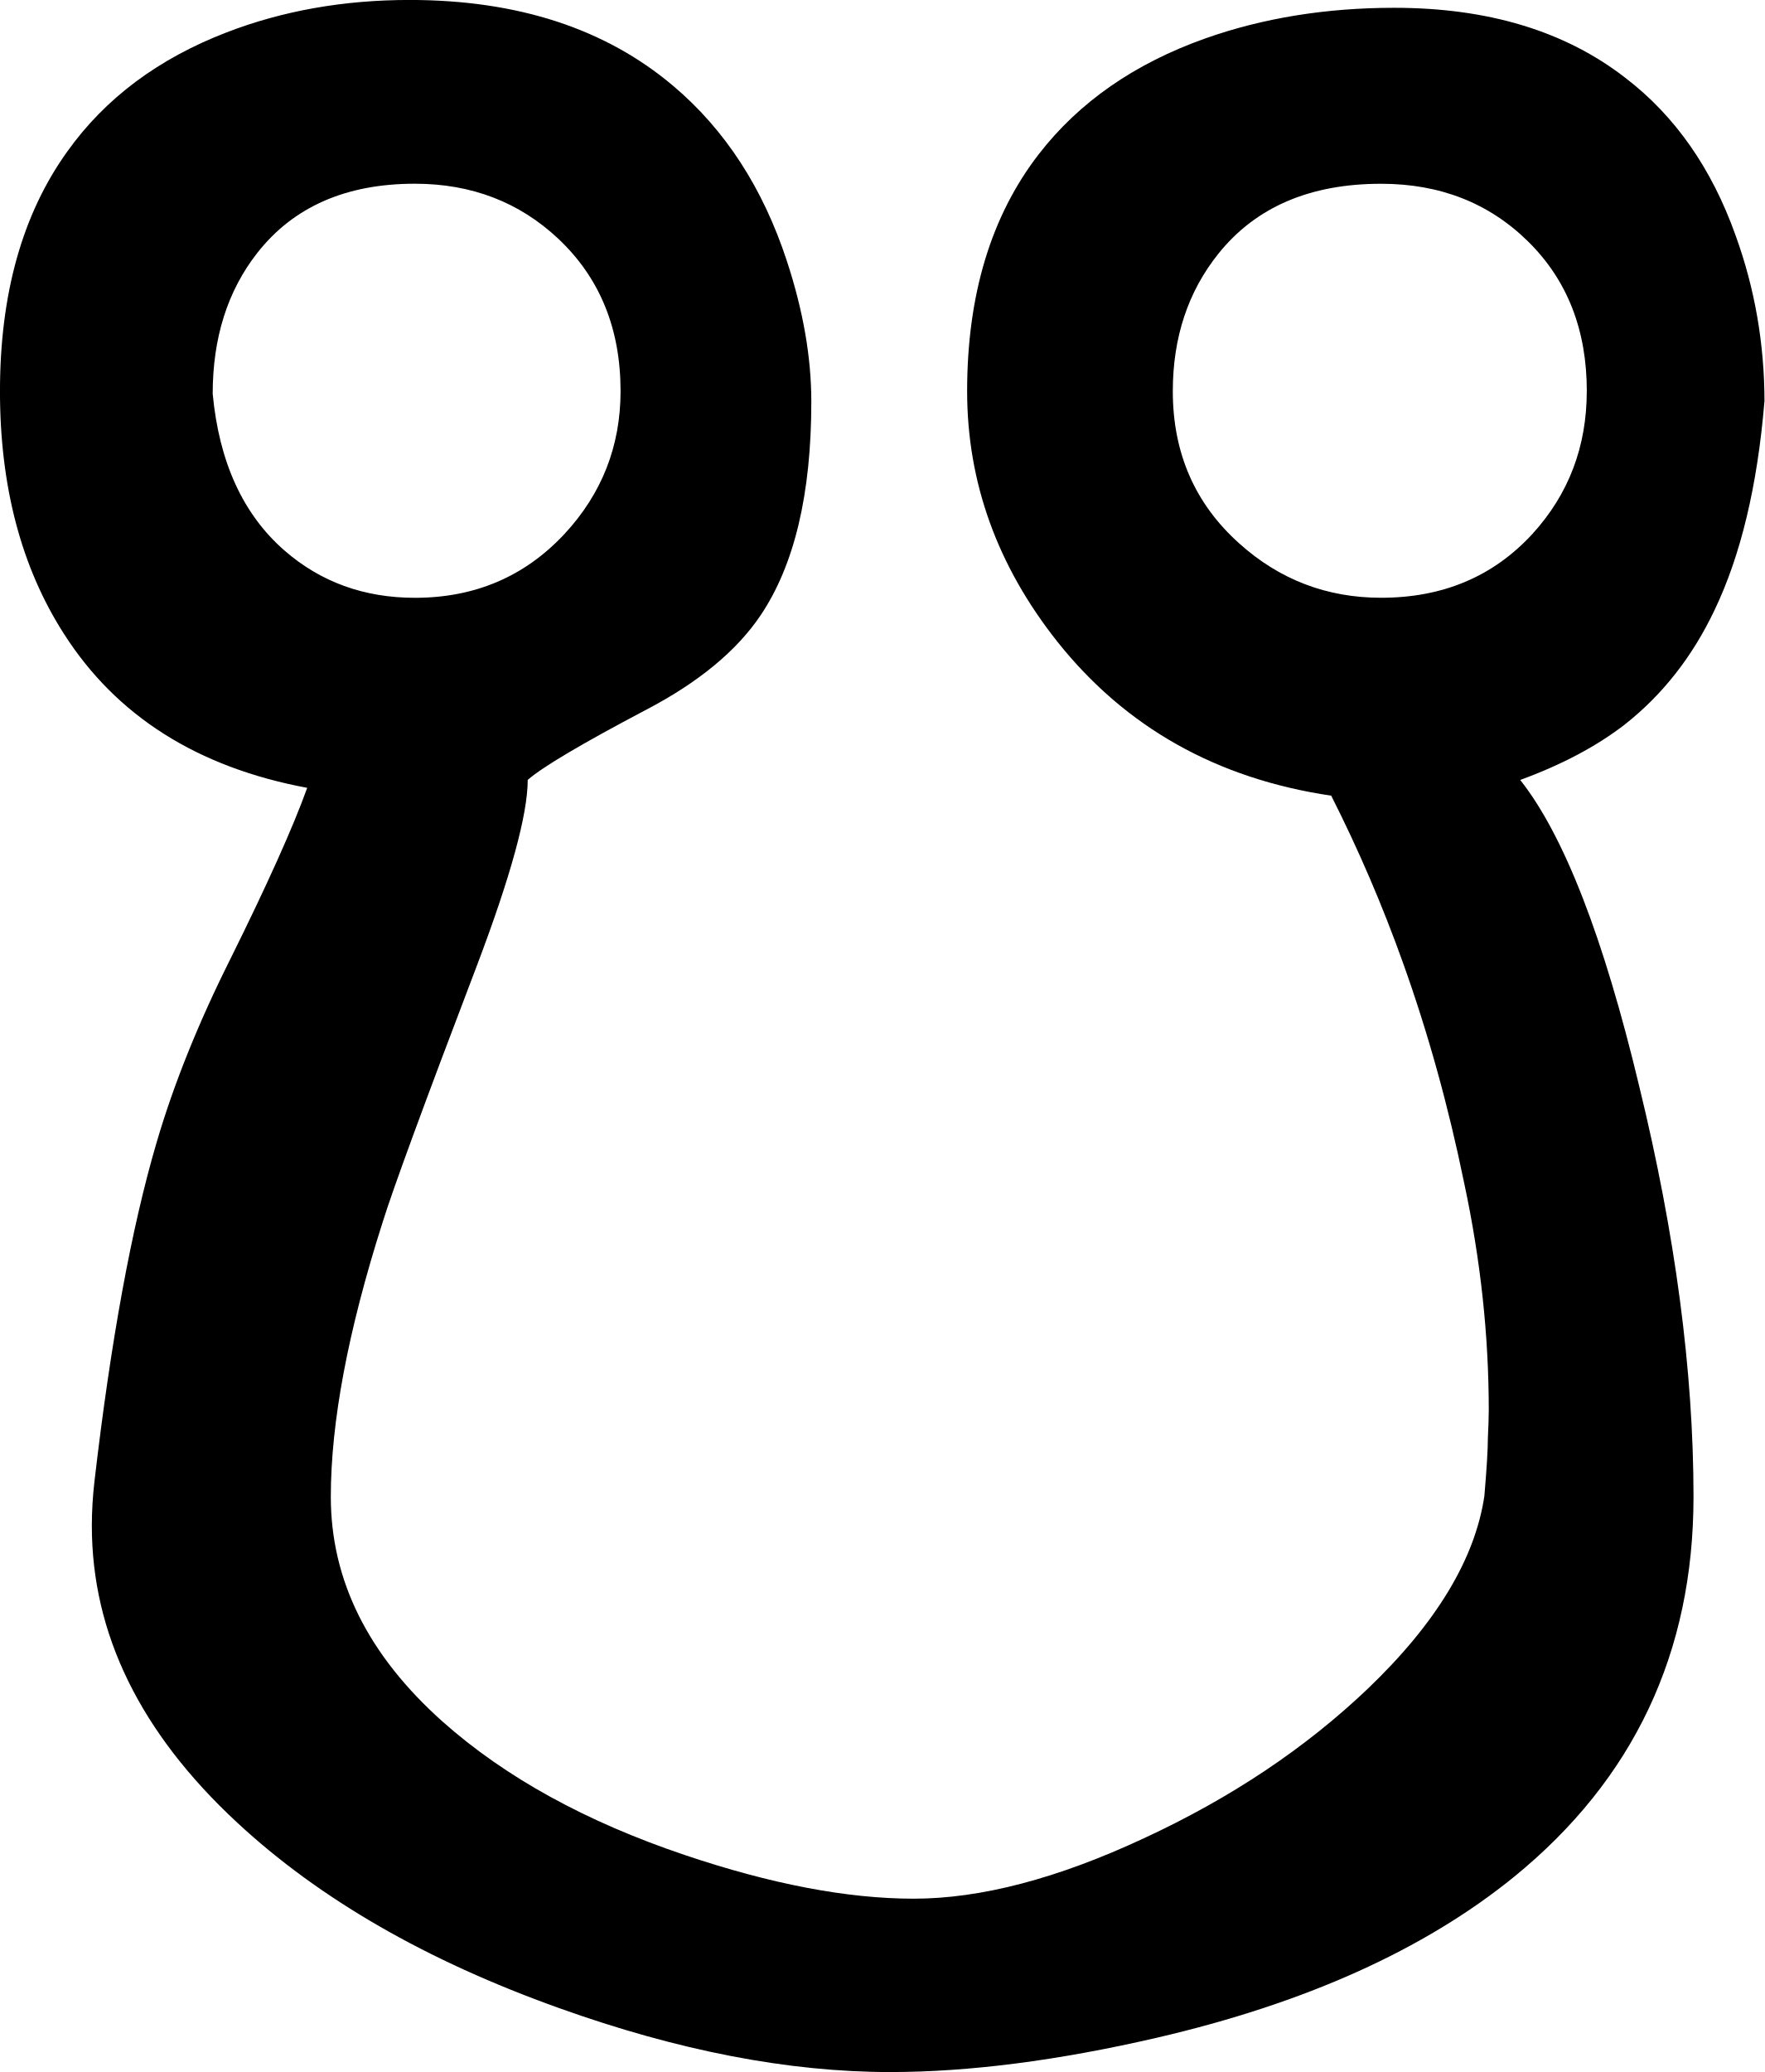
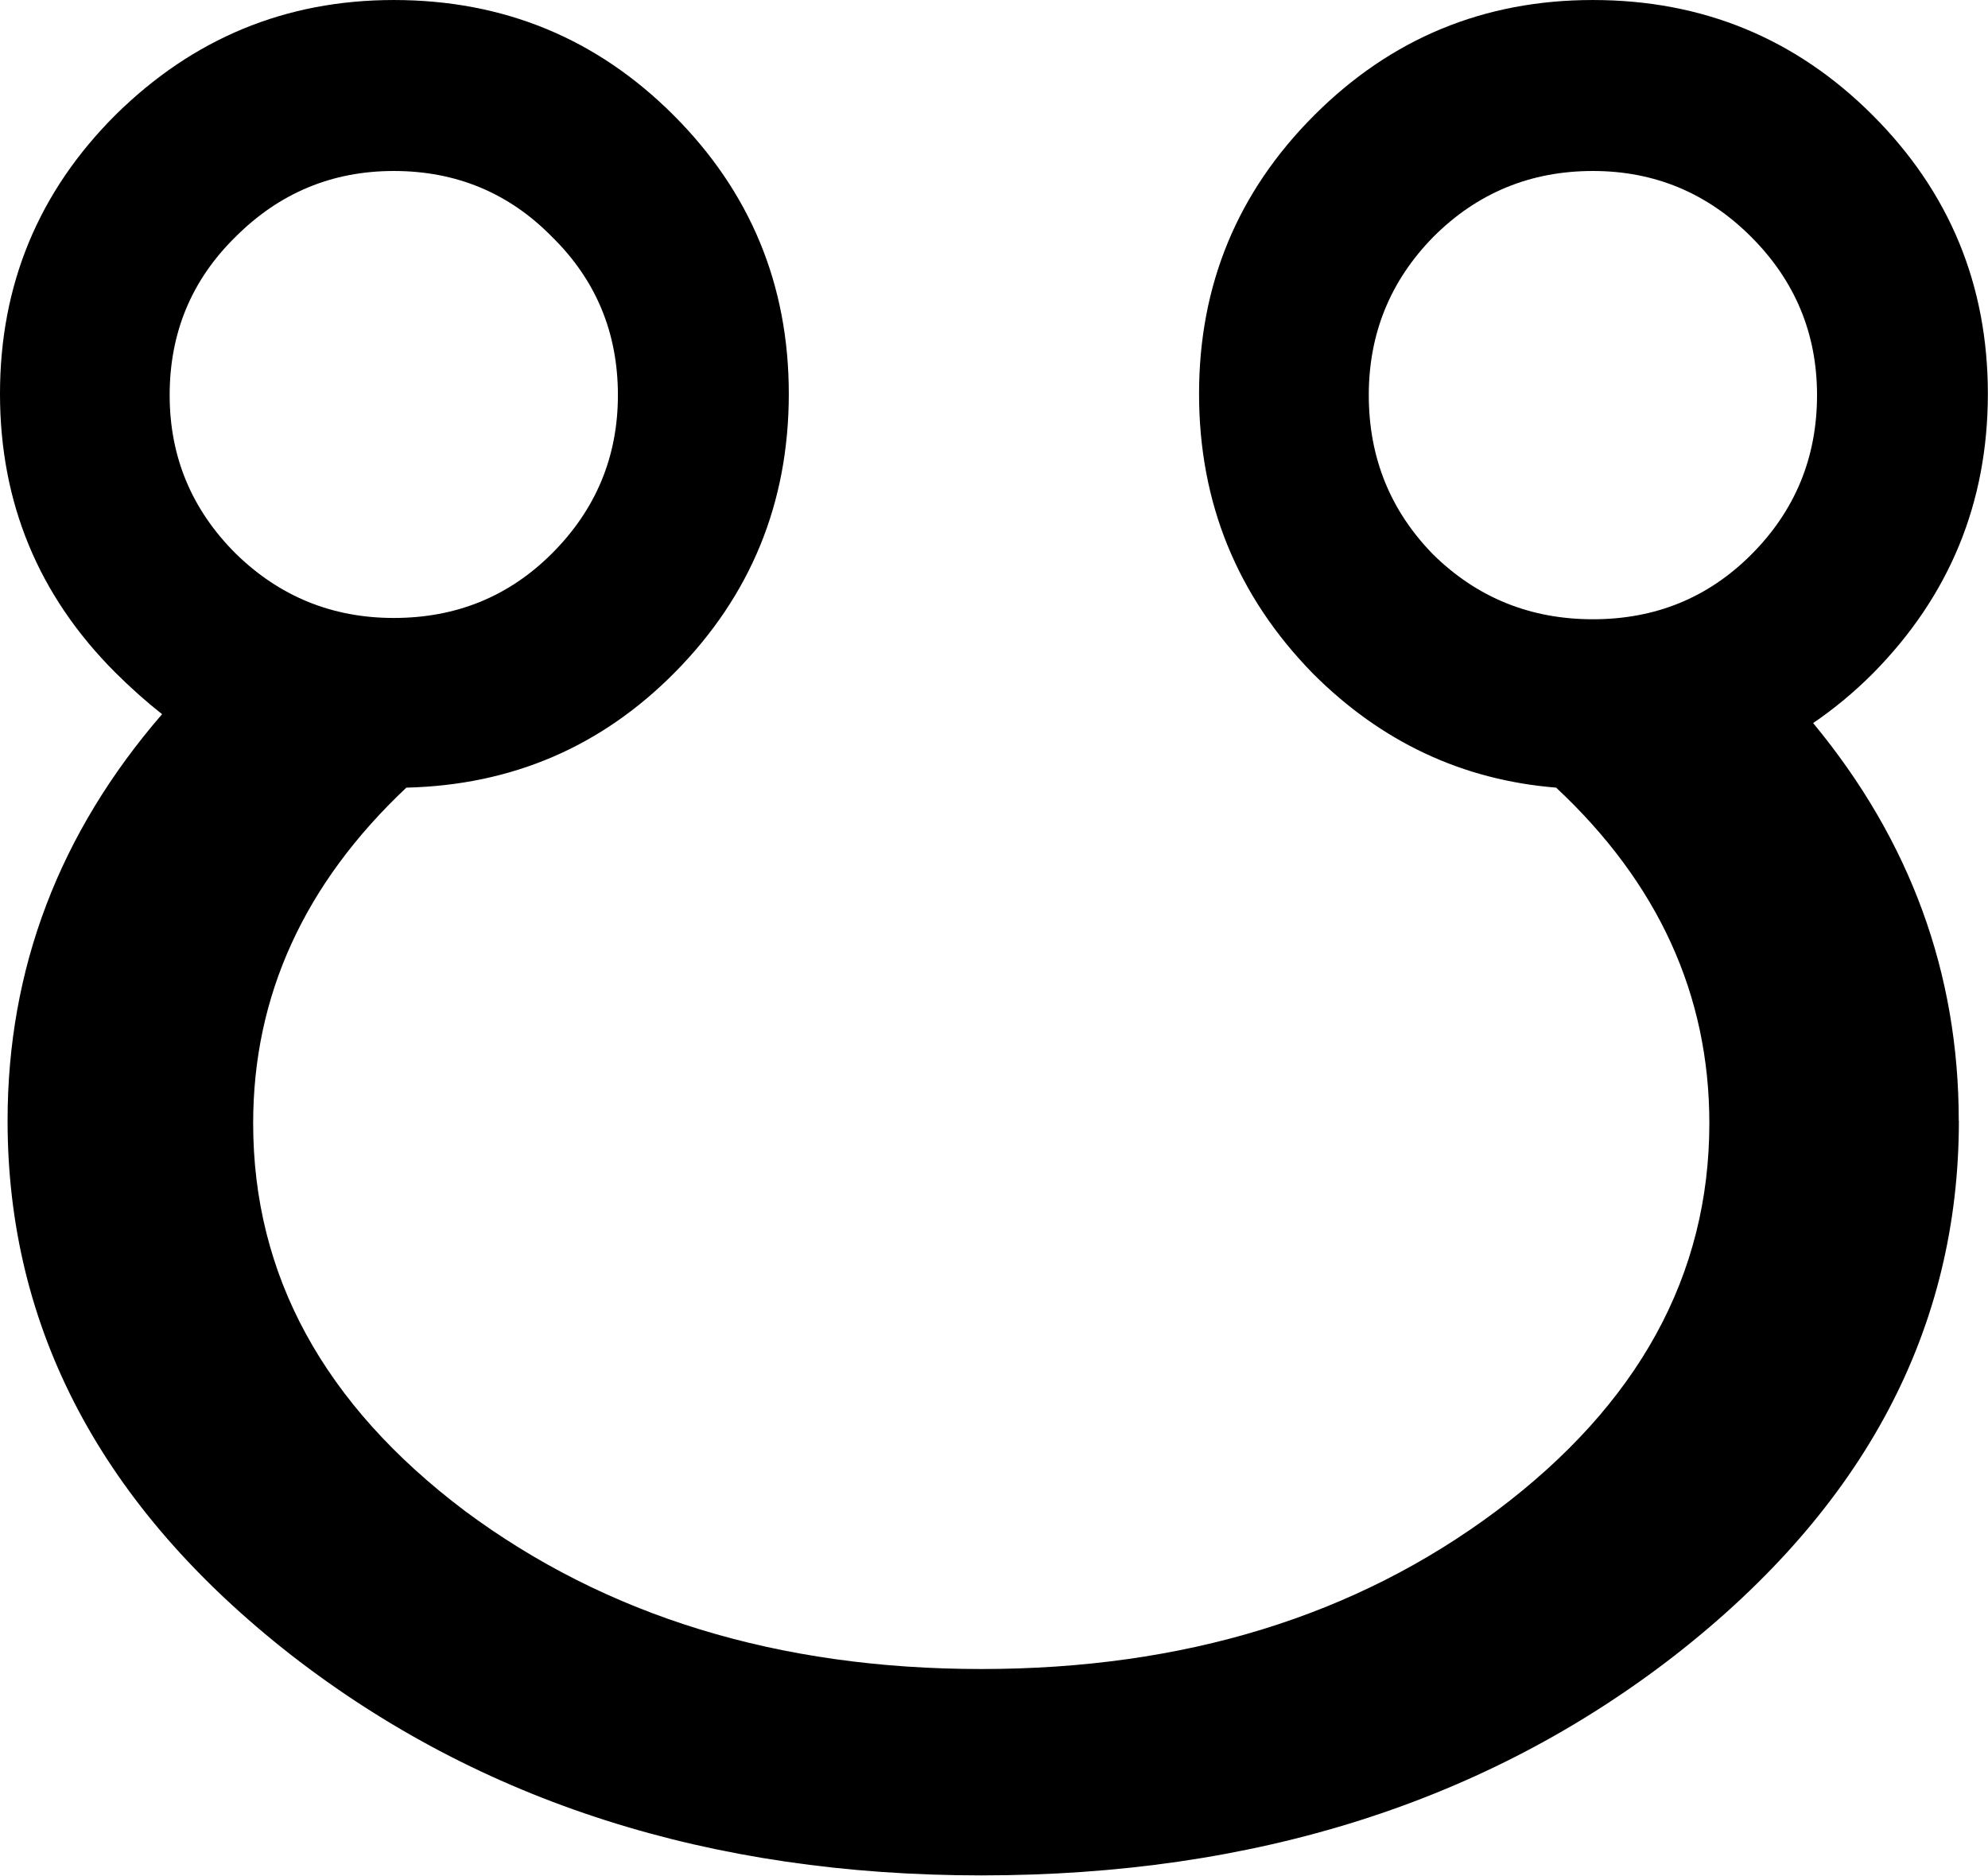
- <svg xmlns="http://www.w3.org/2000/svg" width="39.375" height="46.23" id="svg2" version="1.1">
+ <svg xmlns="http://www.w3.org/2000/svg" width="30.664" height="28.926" id="svg2" version="1.0">
  <defs id="defs4" />
-   <g id="layer1" transform="translate(-157.2685,-541.458)">
-     <g transform="translate(4.194199,642.2756)" style="font-size:40px;font-style:normal;font-variant:normal;font-weight:normal;font-stretch:normal;line-height:125%;letter-spacing:0px;word-spacing:0px;fill:#000000;fill-opacity:1;stroke:none;font-family:Placidus Symbols;-inkscape-font-specification:Placidus Symbols" id="text3055">
-       <g transform="translate(145.3928,-112.6555)" style="line-height:125%;fill:#000000;font-family:Placidus Symbols;-inkscape-font-specification:Placidus Symbols" id="text3965">
-         <path d="m 47.056,20.803 c -0.156,1.875 -0.527,3.425 -1.113,4.648 -0.495,1.042 -1.165,1.895 -2.012,2.559 -0.625,0.482 -1.4,0.892 -2.324,1.23 0.977,1.237 1.862,3.516 2.656,6.836 0.807,3.307 1.211,6.361 1.211,9.16 -3.7e-5,3.477 -1.335,6.302 -4.004,8.477 -2.005,1.628 -4.668,2.826 -7.988,3.594 -2.201,0.508 -4.18,0.762 -5.938,0.762 -2.266,-9e-6 -4.727,-0.475 -7.383,-1.426 -2.956,-1.055 -5.352,-2.435 -7.188,-4.141 -2.161,-2.005 -3.242,-4.212 -3.242,-6.621 -2.1e-6,-0.326 0.02,-0.658 0.059,-0.996 0.365,-3.138 0.827,-5.658 1.387,-7.559 0.378,-1.289 0.924,-2.65 1.641,-4.082 0.833,-1.68 1.406,-2.956 1.719,-3.828 -2.448,-0.456 -4.258,-1.602 -5.43,-3.438 -0.951,-1.484 -1.426,-3.288 -1.426,-5.41 0,-2.174 0.501,-3.958 1.504,-5.352 0.846,-1.185 2.031,-2.07 3.555,-2.656 1.25,-0.482 2.611,-0.723 4.082,-0.723 2.409,3.7e-5 4.368,0.638 5.879,1.914 1.159,0.977 2.005,2.279 2.539,3.906 0.365,1.107 0.547,2.155 0.547,3.145 -1.8e-5,2.057 -0.378,3.646 -1.133,4.766 -0.534,0.794 -1.387,1.497 -2.559,2.109 -1.432,0.755 -2.311,1.276 -2.637,1.562 -1.1e-5,0.768 -0.378,2.148 -1.133,4.141 -1.172,3.073 -1.875,4.987 -2.109,5.742 -0.768,2.409 -1.152,4.447 -1.152,6.113 -7e-6,1.862 0.833,3.535 2.5,5.02 1.393,1.237 3.19,2.227 5.391,2.969 1.927,0.651 3.633,0.977 5.117,0.977 1.497,-5e-6 3.21,-0.449 5.137,-1.348 1.94,-0.898 3.607,-2.012 5,-3.34 1.523,-1.458 2.389,-2.891 2.598,-4.297 0.052,-0.612 0.078,-1.042 0.078,-1.289 0.013,-0.26 0.019,-0.469 0.02,-0.625 -3.3e-5,-1.667 -0.182,-3.353 -0.547,-5.059 -0.352,-1.719 -0.807,-3.359 -1.367,-4.922 -0.456,-1.276 -0.99,-2.52 -1.602,-3.73 -2.552,-0.378 -4.59,-1.523 -6.113,-3.438 -1.341,-1.693 -2.012,-3.555 -2.012,-5.586 -2.2e-5,-2.148 0.534,-3.913 1.602,-5.293 0.898,-1.159 2.135,-2.018 3.711,-2.578 1.289,-0.456 2.695,-0.684 4.219,-0.684 2.096,3.7e-5 3.815,0.521 5.156,1.562 1.107,0.846 1.927,2.018 2.461,3.516 0.43,1.185 0.644,2.422 0.645,3.711 m -3.965,-0.234 c -3.6e-5,-1.367 -0.436,-2.48 -1.309,-3.34 -0.872,-0.859 -1.966,-1.289 -3.281,-1.289 -1.589,3.3e-5 -2.8,0.521 -3.633,1.562 -0.677,0.846 -1.016,1.869 -1.016,3.066 -2.7e-5,1.38 0.495,2.513 1.484,3.398 0.898,0.807 1.953,1.211 3.164,1.211 1.38,2.4e-5 2.506,-0.475 3.379,-1.426 0.807,-0.885 1.211,-1.947 1.211,-3.184 m -21.562,0 c -1.4e-5,-1.393 -0.462,-2.526 -1.387,-3.398 -0.872,-0.82 -1.94,-1.23 -3.203,-1.23 -1.536,3.3e-5 -2.708,0.514 -3.516,1.543 -0.664,0.846 -0.996,1.895 -0.996,3.145 0.143,1.523 0.677,2.689 1.602,3.496 0.807,0.703 1.777,1.055 2.91,1.055 1.341,2.4e-5 2.454,-0.475 3.34,-1.426 0.833,-0.898 1.25,-1.96 1.25,-3.184" id="path3970" />
-       </g>
+   <g id="layer1" transform="translate(-267.8262,-375.9295)">
+     <g transform="translate(258.5991,387.1767)" style="font-size:40px;font-style:normal;font-variant:normal;font-weight:normal;font-stretch:normal;line-height:125%;letter-spacing:0px;word-spacing:0px;fill:#000000;fill-opacity:1;stroke:none;font-family:Cantarell;-inkscape-font-specification:Cantarell" id="text2990">
+       <path d="m 37.254,-5.153 c -3e-5,-0.95 -0.339,-1.764 -1.016,-2.441 -0.677,-0.677 -1.491,-1.016 -2.441,-1.016 -0.964,2.63e-5 -1.784,0.339 -2.461,1.016 -0.664,0.677 -0.996,1.491 -0.996,2.441 -2.4e-5,0.964 0.332,1.784 0.996,2.461 0.677,0.664 1.497,0.996 2.461,0.996 0.964,1.94e-5 1.777,-0.332 2.441,-0.996 0.677,-0.677 1.016,-1.497 1.016,-2.461 m -18.496,0 c -1.2e-5,-0.964 -0.339,-1.777 -1.016,-2.441 -0.664,-0.677 -1.478,-1.016 -2.441,-1.016 -0.951,2.63e-5 -1.764,0.339 -2.441,1.016 -0.677,0.664 -1.016,1.478 -1.016,2.441 -5e-6,0.951 0.339,1.764 1.016,2.441 0.677,0.664 1.491,0.996 2.441,0.996 0.964,1.93e-5 1.777,-0.332 2.441,-0.996 0.677,-0.677 1.016,-1.491 1.016,-2.441 M 39.442,6.038 c -3.3e-5,3.216 -1.458,5.964 -4.375,8.242 -2.917,2.266 -6.484,3.398 -10.703,3.398 -4.18,0 -7.728,-1.133 -10.645,-3.398 C 10.803,12.001 9.344,9.254 9.344,6.038 9.344,3.694 10.139,1.604 11.727,-0.232 11.48,-0.427 11.239,-0.642 11.004,-0.876 9.82,-2.061 9.227,-3.493 9.227,-5.173 c -2.4e-6,-1.68 0.592,-3.112 1.777,-4.297 1.198,-1.185 2.63,-1.777 4.297,-1.777 1.693,2.9e-5 3.131,0.592 4.316,1.777 1.185,1.185 1.777,2.617 1.777,4.297 -1.4e-5,1.68 -0.586,3.112 -1.758,4.297 -1.133,1.146 -2.513,1.738 -4.141,1.777 -1.576,1.484 -2.363,3.21 -2.363,5.176 -6e-6,2.344 1.087,4.336 3.262,5.977 2.187,1.628 4.844,2.441 7.969,2.441 3.125,3e-6 5.775,-0.814 7.949,-2.441 2.187,-1.641 3.281,-3.633 3.281,-5.977 -2.9e-5,-1.979 -0.788,-3.704 -2.363,-5.176 -1.445,-0.117 -2.695,-0.703 -3.75,-1.758 -1.172,-1.198 -1.758,-2.637 -1.758,-4.316 -2.1e-5,-1.68 0.592,-3.112 1.777,-4.297 1.185,-1.185 2.617,-1.777 4.297,-1.777 1.693,2.9e-5 3.131,0.592 4.316,1.777 1.185,1.185 1.777,2.617 1.777,4.297 -3.3e-5,1.68 -0.592,3.119 -1.777,4.316 -0.286,0.286 -0.592,0.54 -0.918,0.762 1.497,1.81 2.246,3.854 2.246,6.133" style="font-family:Cantarell;-inkscape-font-specification:Cantarell" id="path3473" />
    </g>
  </g>
</svg>
